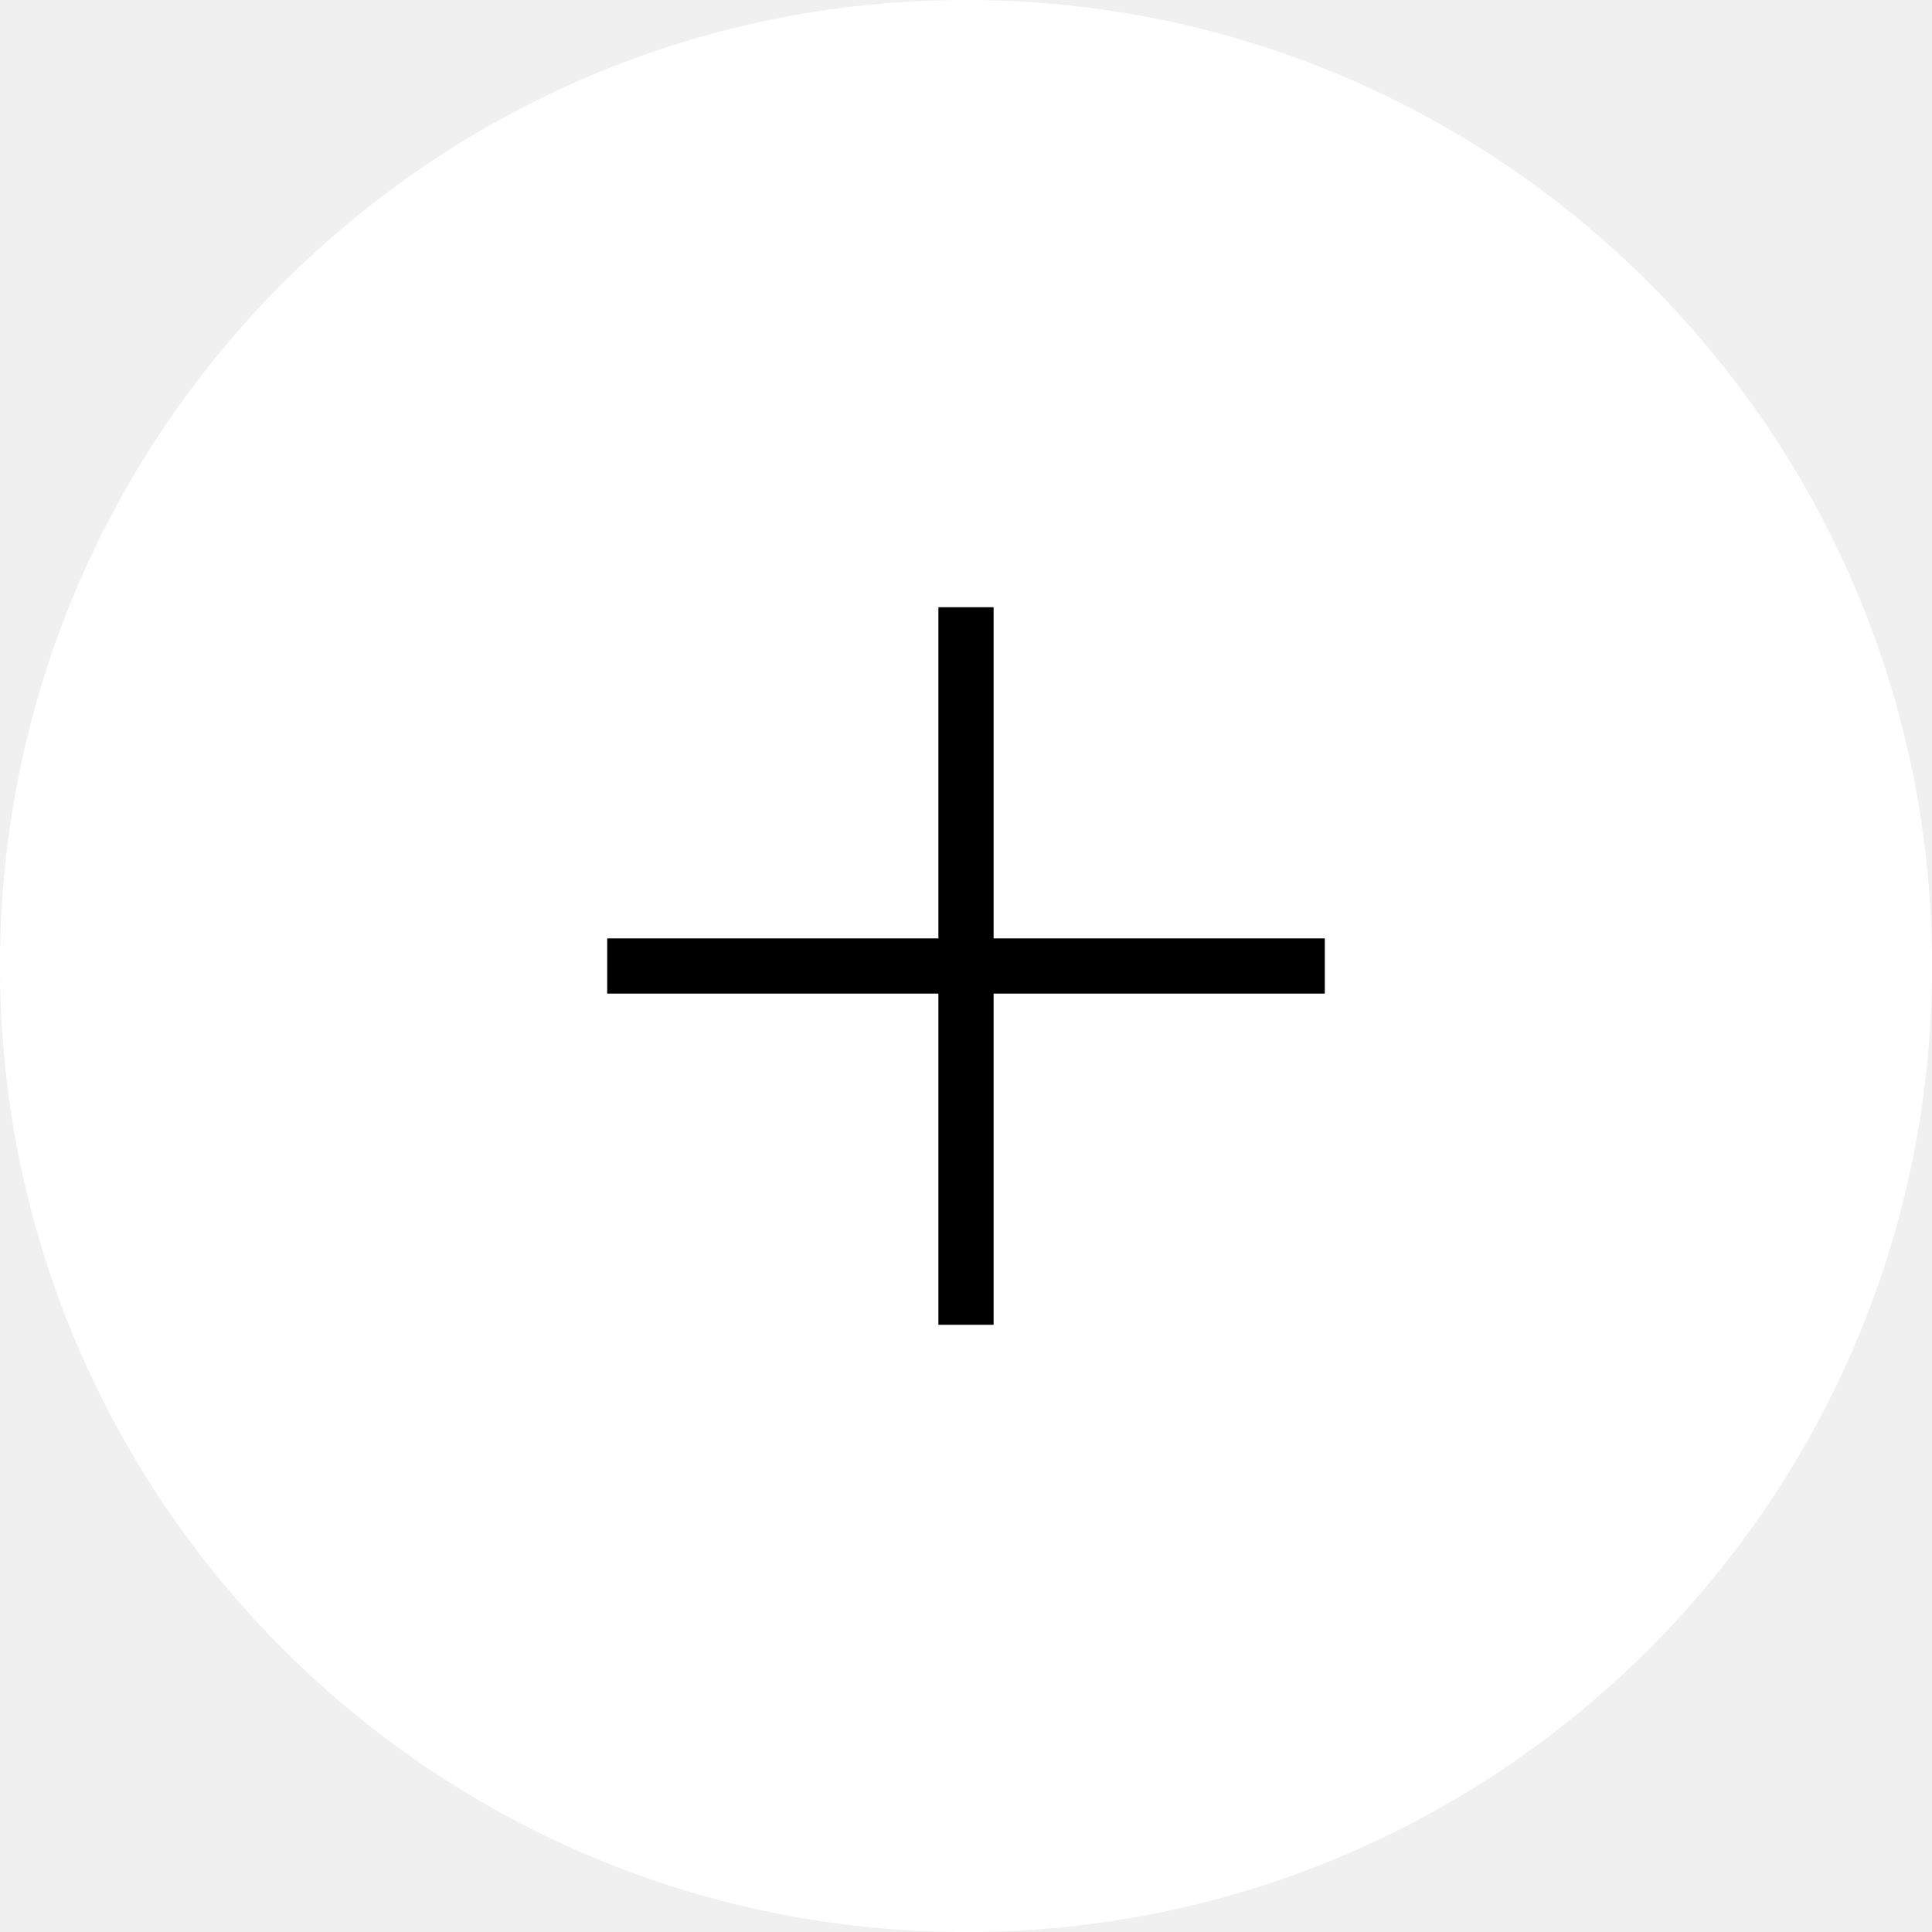
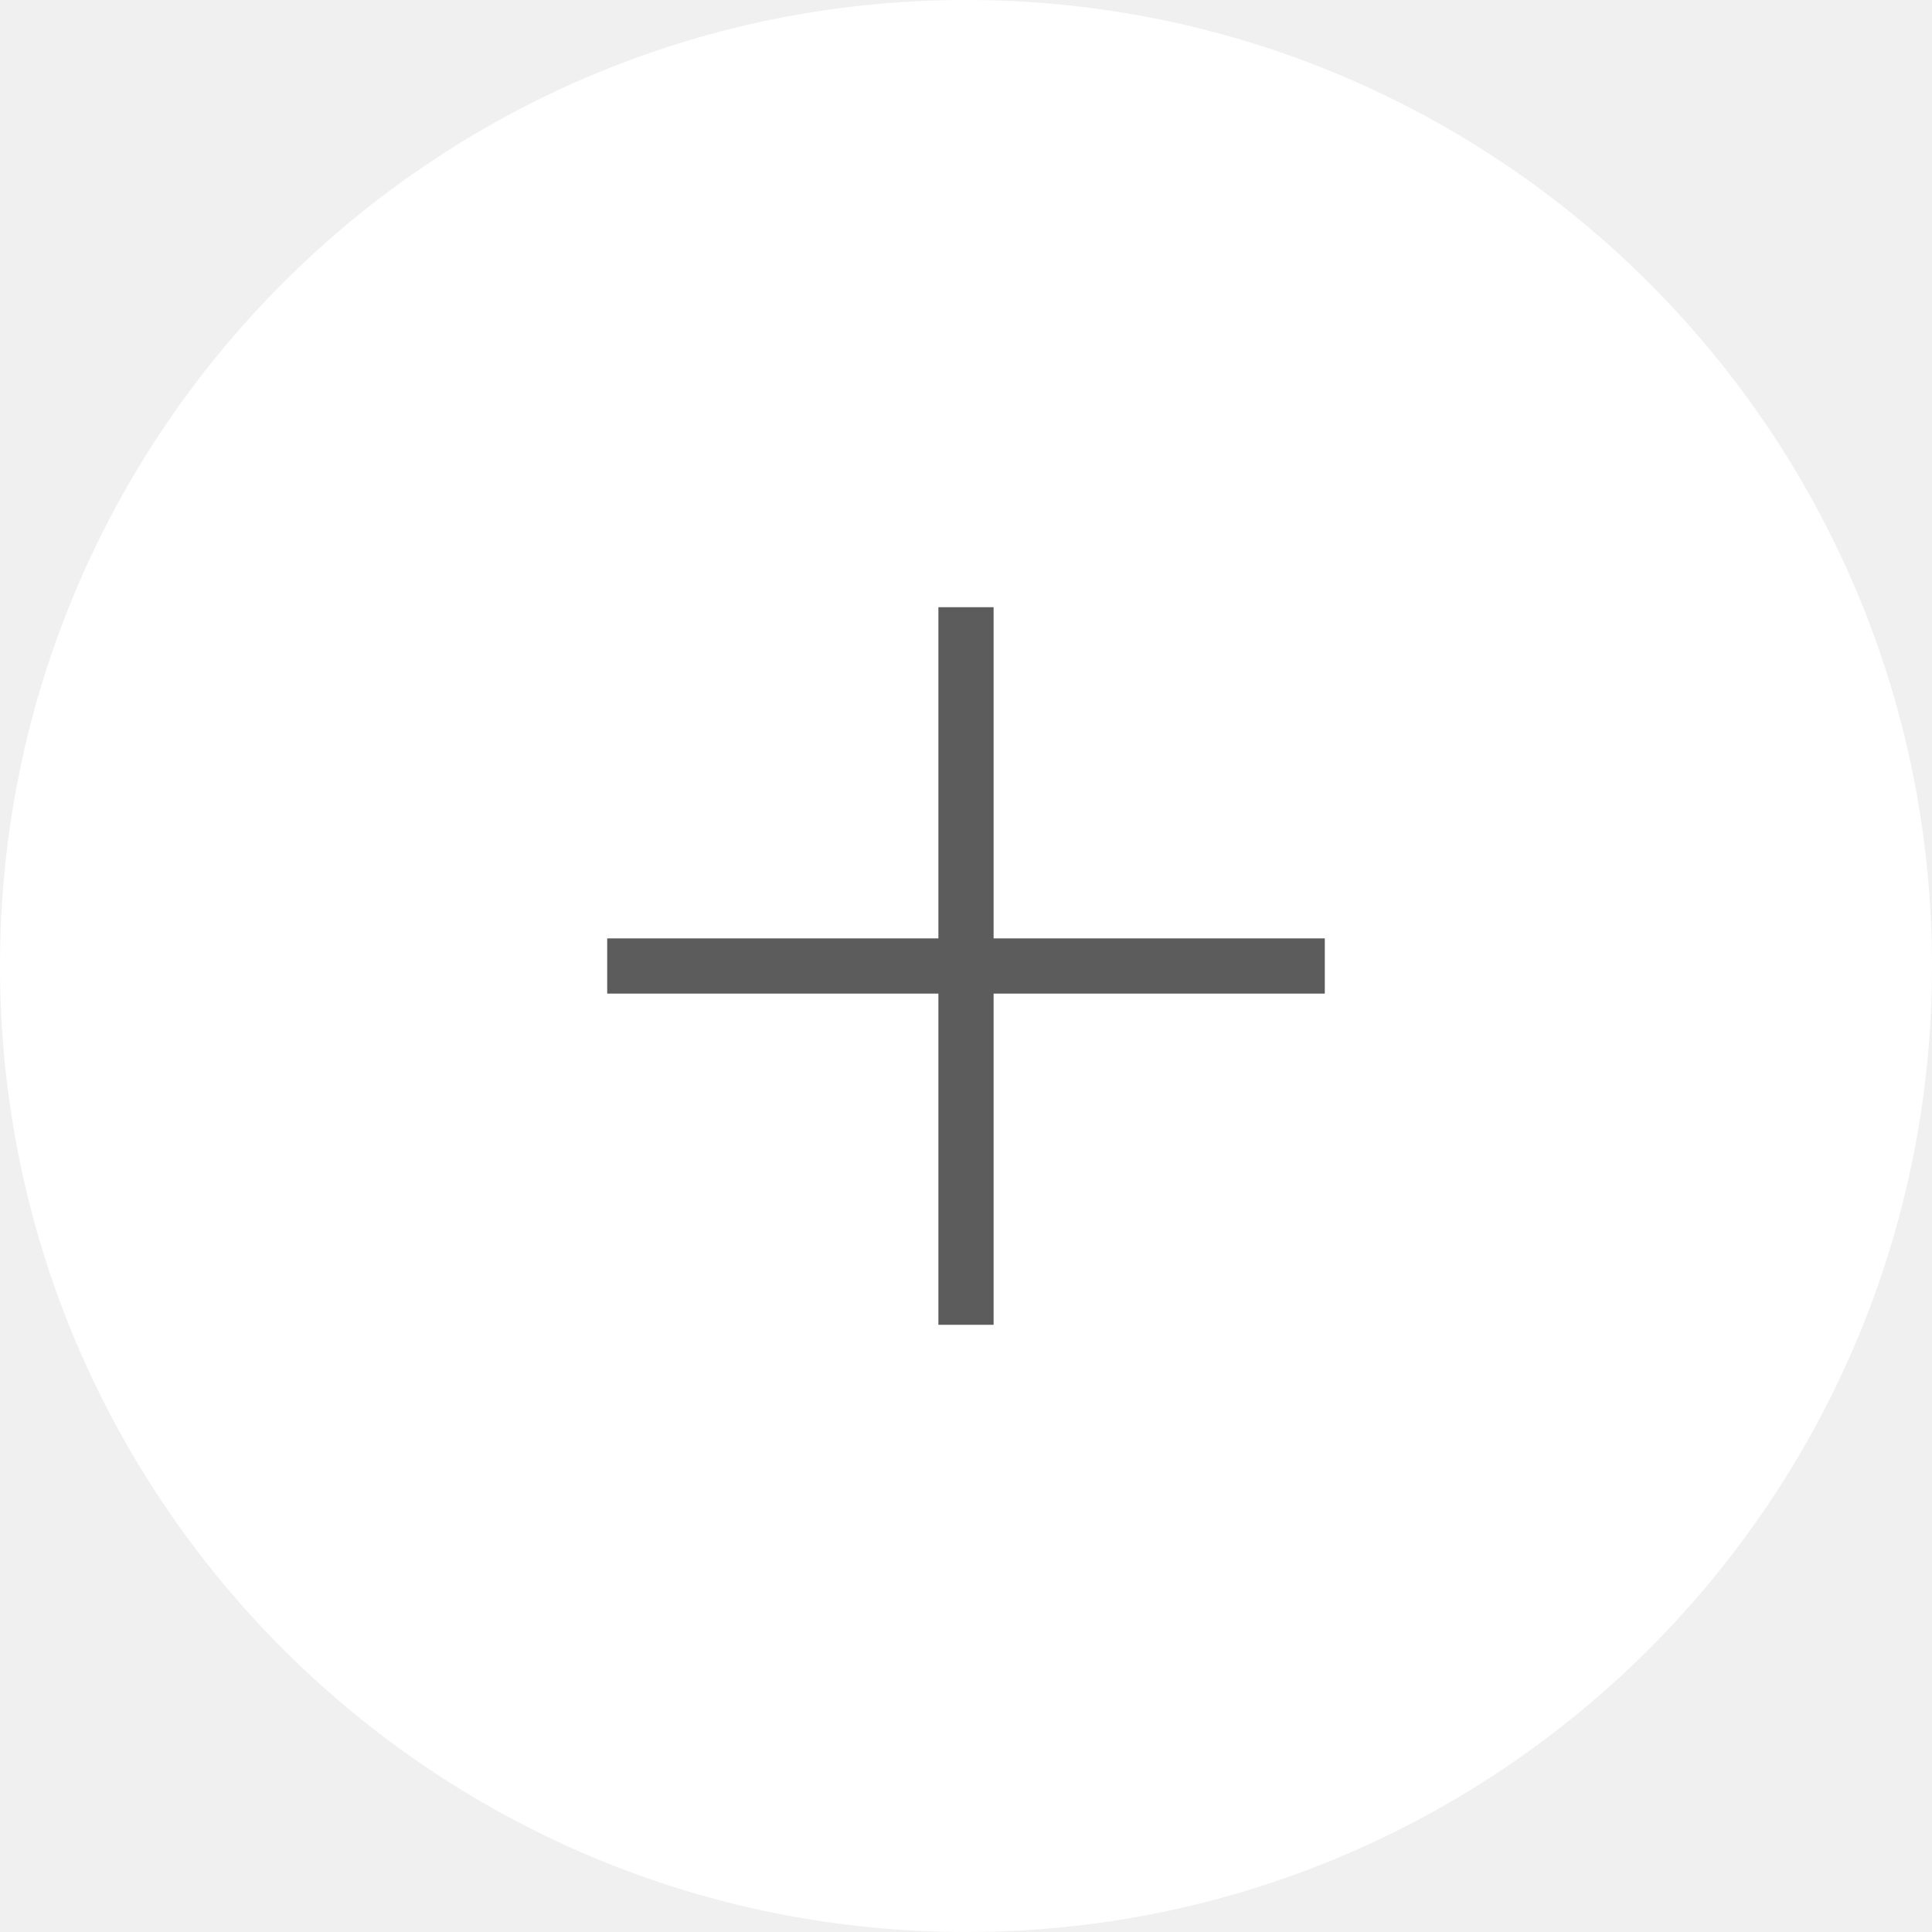
<svg xmlns="http://www.w3.org/2000/svg" width="35" height="35" viewBox="0 0 35 35">
  <g fill="none" fill-rule="nonzero">
    <circle fill="#ffffff" cx="17.5" cy="17.5" r="17.5" />
-     <path fill="#000000" d="M24 18h-6v6h-1v-6h-6v-1h6v-6h1v6h6" />
+     <path fill="#5c5c5c" d="M24 18h-6v6h-1v-6h-6v-1h6v-6h1v6h6" />
  </g>
</svg>
